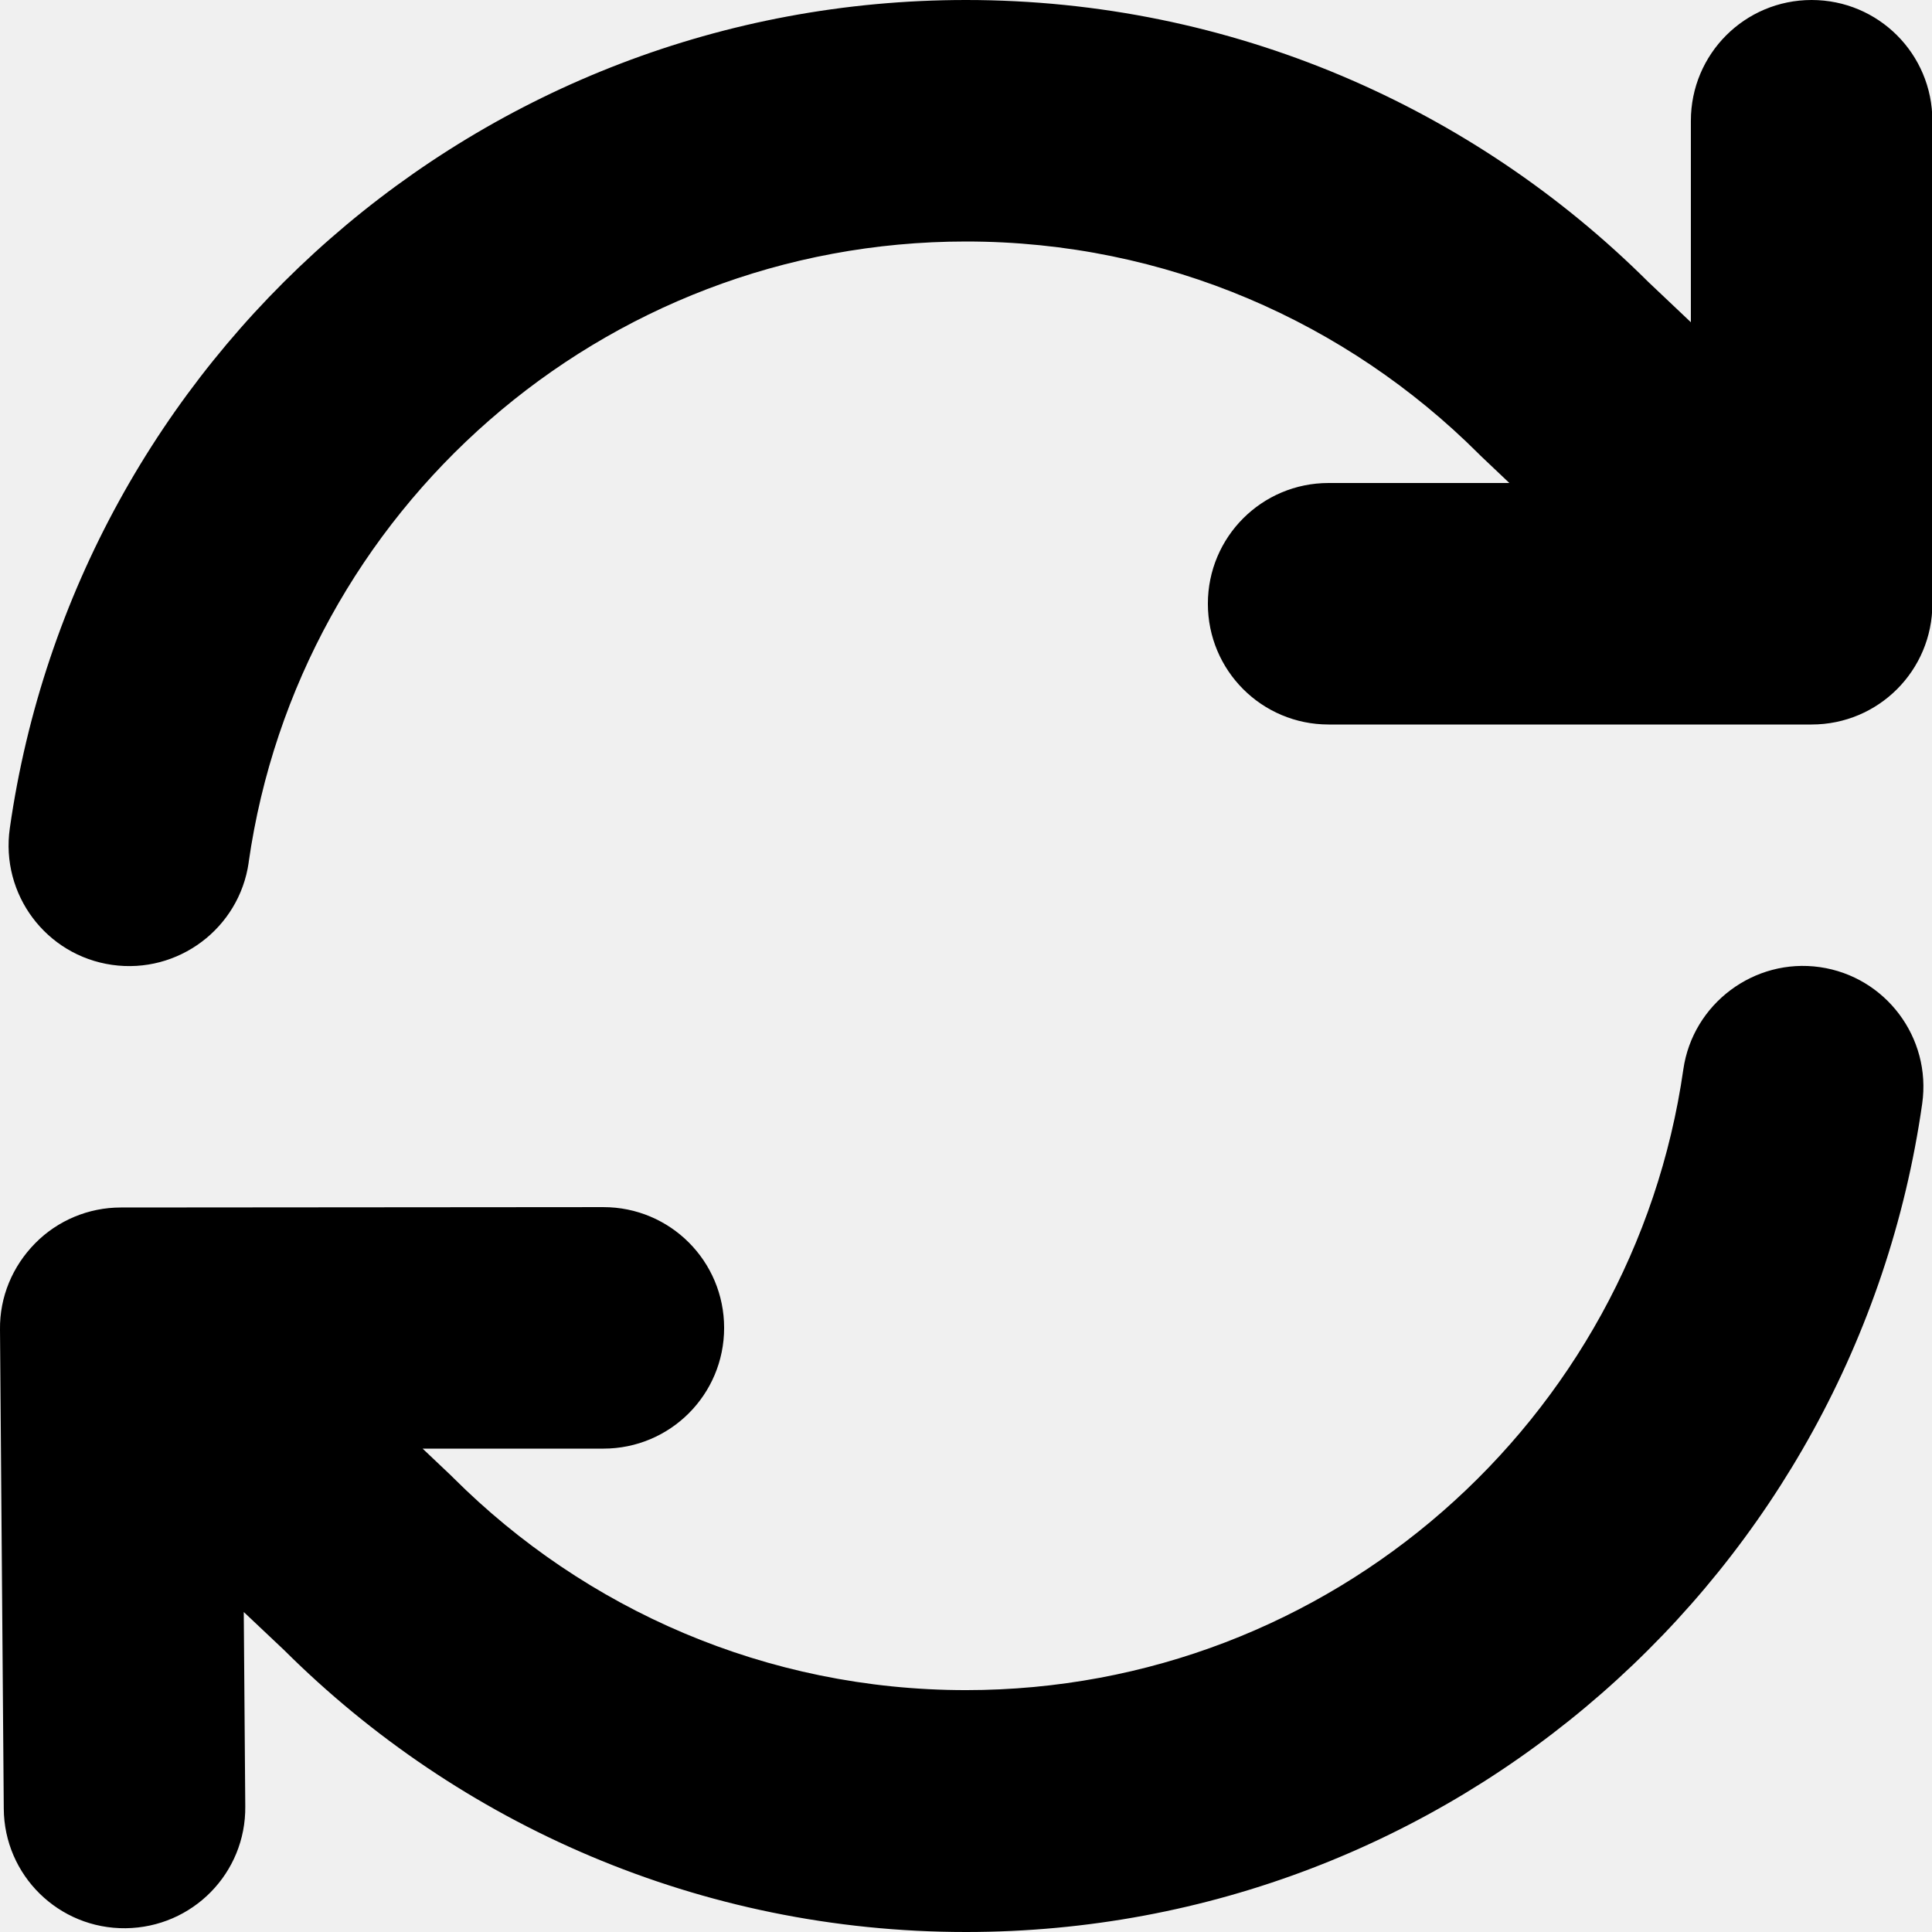
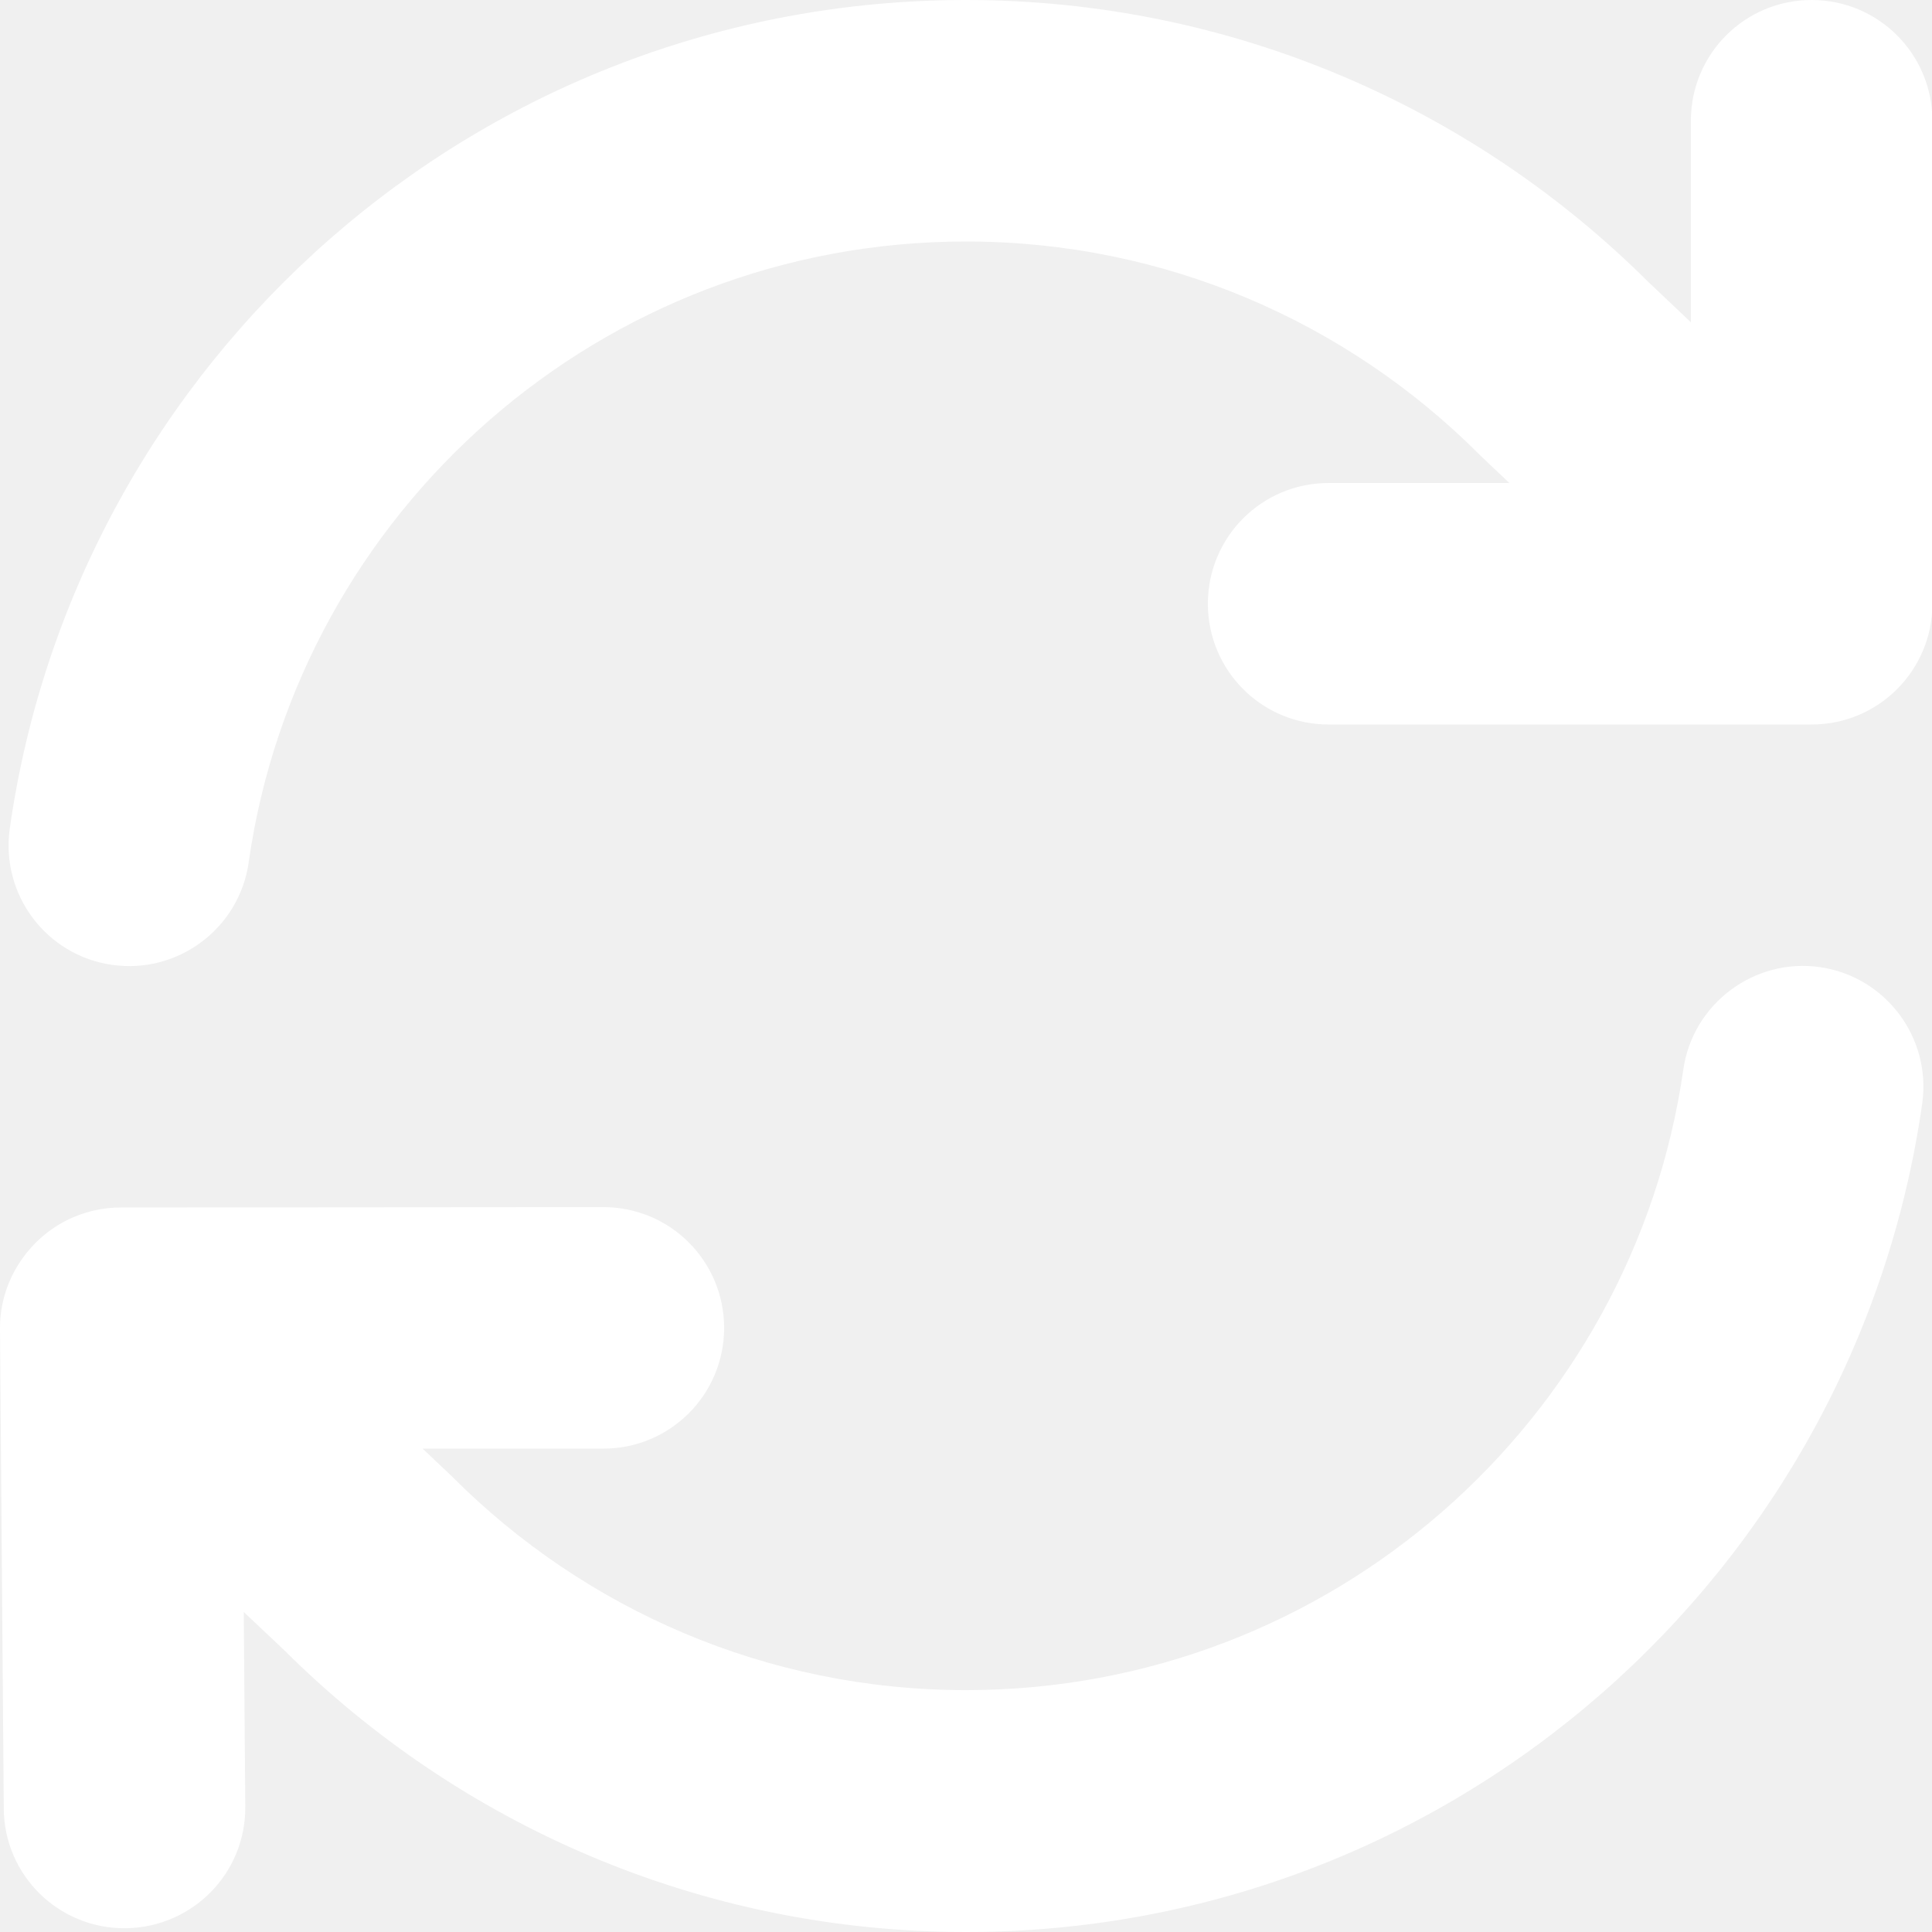
<svg xmlns="http://www.w3.org/2000/svg" viewBox="0 0 512 512">
-   <path fill="currentColor" d="M65.9 228.5c13.3-93 93.4-164.5 190.1-164.5 53 0 101 21.5 135.8 56.2 .2 .2 .4 .4 .6 .6l7.6 7.2-47.9 0c-17.7 0-32 14.3-32 32s14.3 32 32 32l128 0c17.7 0 32-14.3 32-32l0-128c0-17.7-14.3-32-32-32s-32 14.3-32 32l0 53.4-11.3-10.7C390.5 28.6 326.5 0 256 0 127 0 20.3 95.4 2.6 219.5 .1 237 12.2 253.2 29.7 255.7s33.7-9.7 36.2-27.1zm443.5 64c2.5-17.5-9.7-33.7-27.1-36.2s-33.7 9.7-36.2 27.1c-13.3 93-93.4 164.5-190.1 164.5-53 0-101-21.5-135.8-56.2-.2-.2-.4-.4-.6-.6l-7.6-7.2 47.9 0c17.7 0 32-14.3 32-32s-14.3-32-32-32L32 320c-8.5 0-16.7 3.4-22.7 9.5S-.1 343.7 0 352.3l1 127c.1 17.7 14.6 31.9 32.3 31.7S65.2 496.4 65 478.7l-.4-51.5 10.7 10.1c46.3 46.1 110.2 74.7 180.7 74.7 129 0 235.7-95.4 253.4-219.5z" />
+   <path fill="#ffffff" d="M65.9 228.5c13.3-93 93.4-164.5 190.1-164.5 53 0 101 21.5 135.8 56.2 .2 .2 .4 .4 .6 .6l7.6 7.2-47.9 0c-17.7 0-32 14.3-32 32s14.3 32 32 32l128 0c17.7 0 32-14.3 32-32l0-128c0-17.7-14.3-32-32-32s-32 14.3-32 32l0 53.4-11.3-10.7C390.5 28.6 326.5 0 256 0 127 0 20.3 95.4 2.6 219.5 .1 237 12.2 253.2 29.7 255.7s33.7-9.7 36.2-27.1zm443.5 64c2.5-17.5-9.7-33.7-27.1-36.2s-33.7 9.7-36.2 27.1c-13.3 93-93.4 164.5-190.1 164.5-53 0-101-21.5-135.8-56.2-.2-.2-.4-.4-.6-.6l-7.6-7.2 47.9 0c17.7 0 32-14.3 32-32s-14.3-32-32-32L32 320c-8.5 0-16.7 3.4-22.7 9.5S-.1 343.7 0 352.3l1 127c.1 17.7 14.6 31.9 32.3 31.7S65.2 496.4 65 478.7l-.4-51.5 10.7 10.1c46.3 46.1 110.2 74.7 180.7 74.7 129 0 235.7-95.4 253.4-219.5z" />
</svg>
